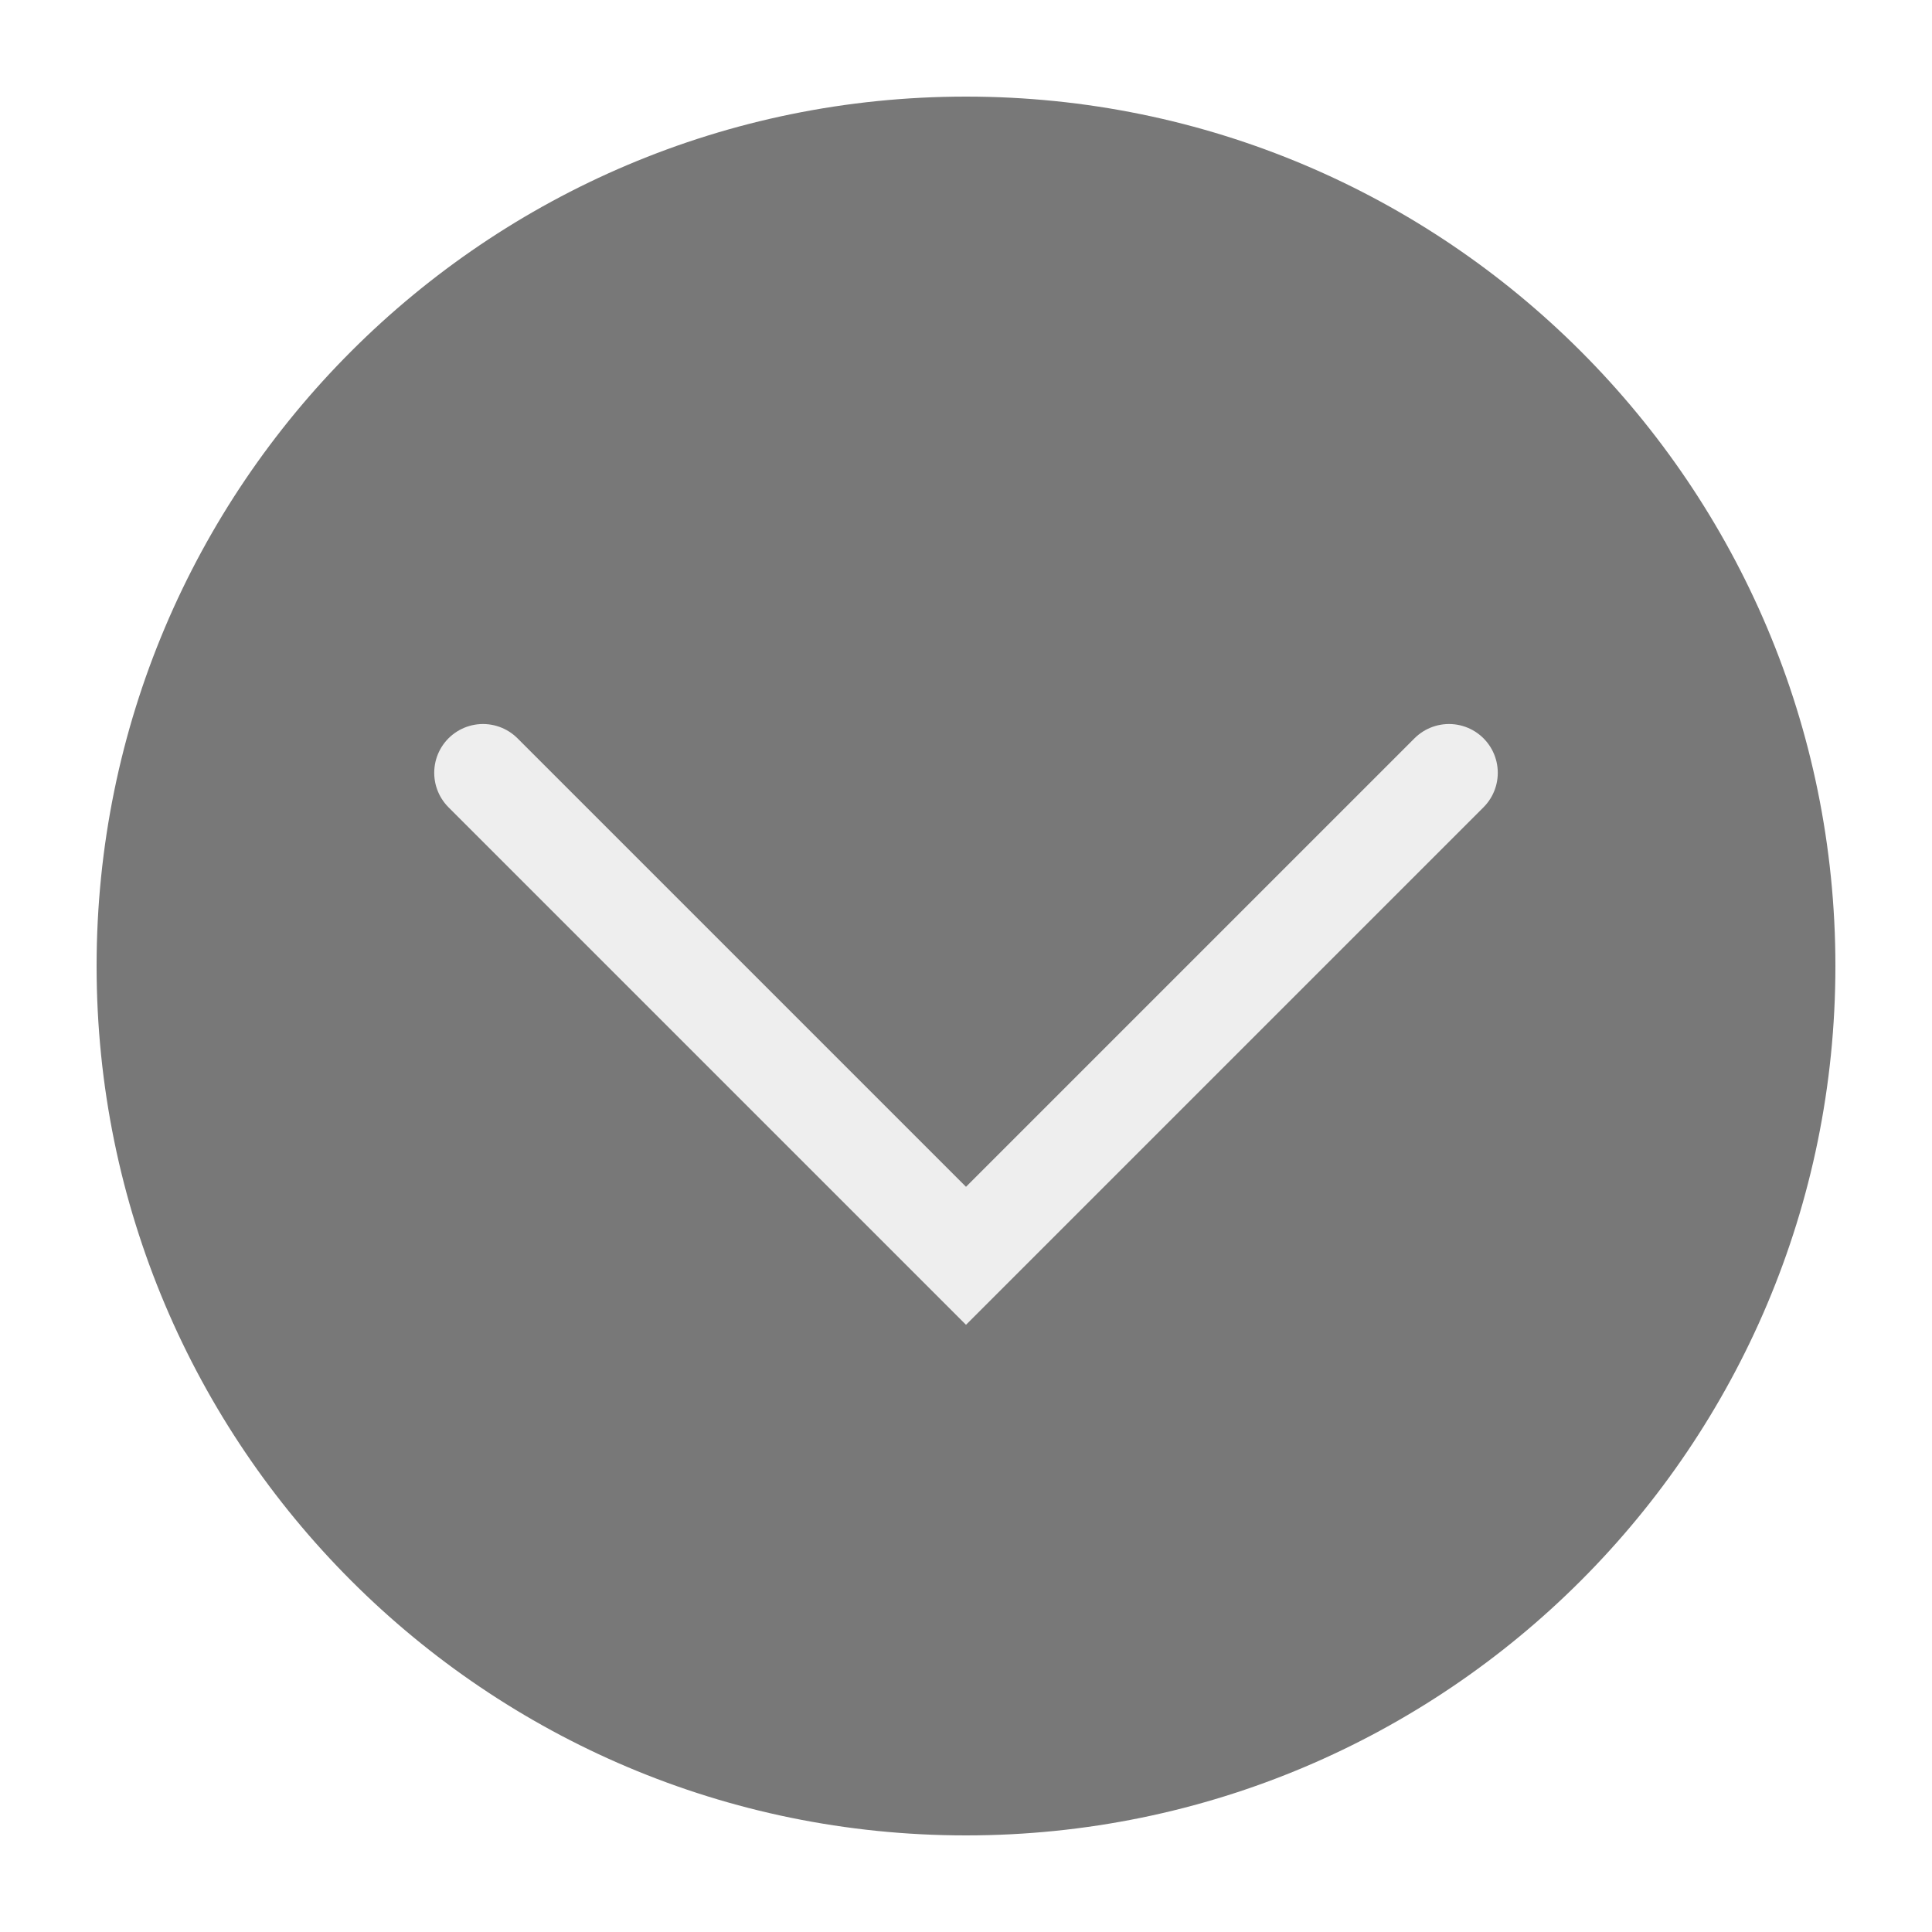
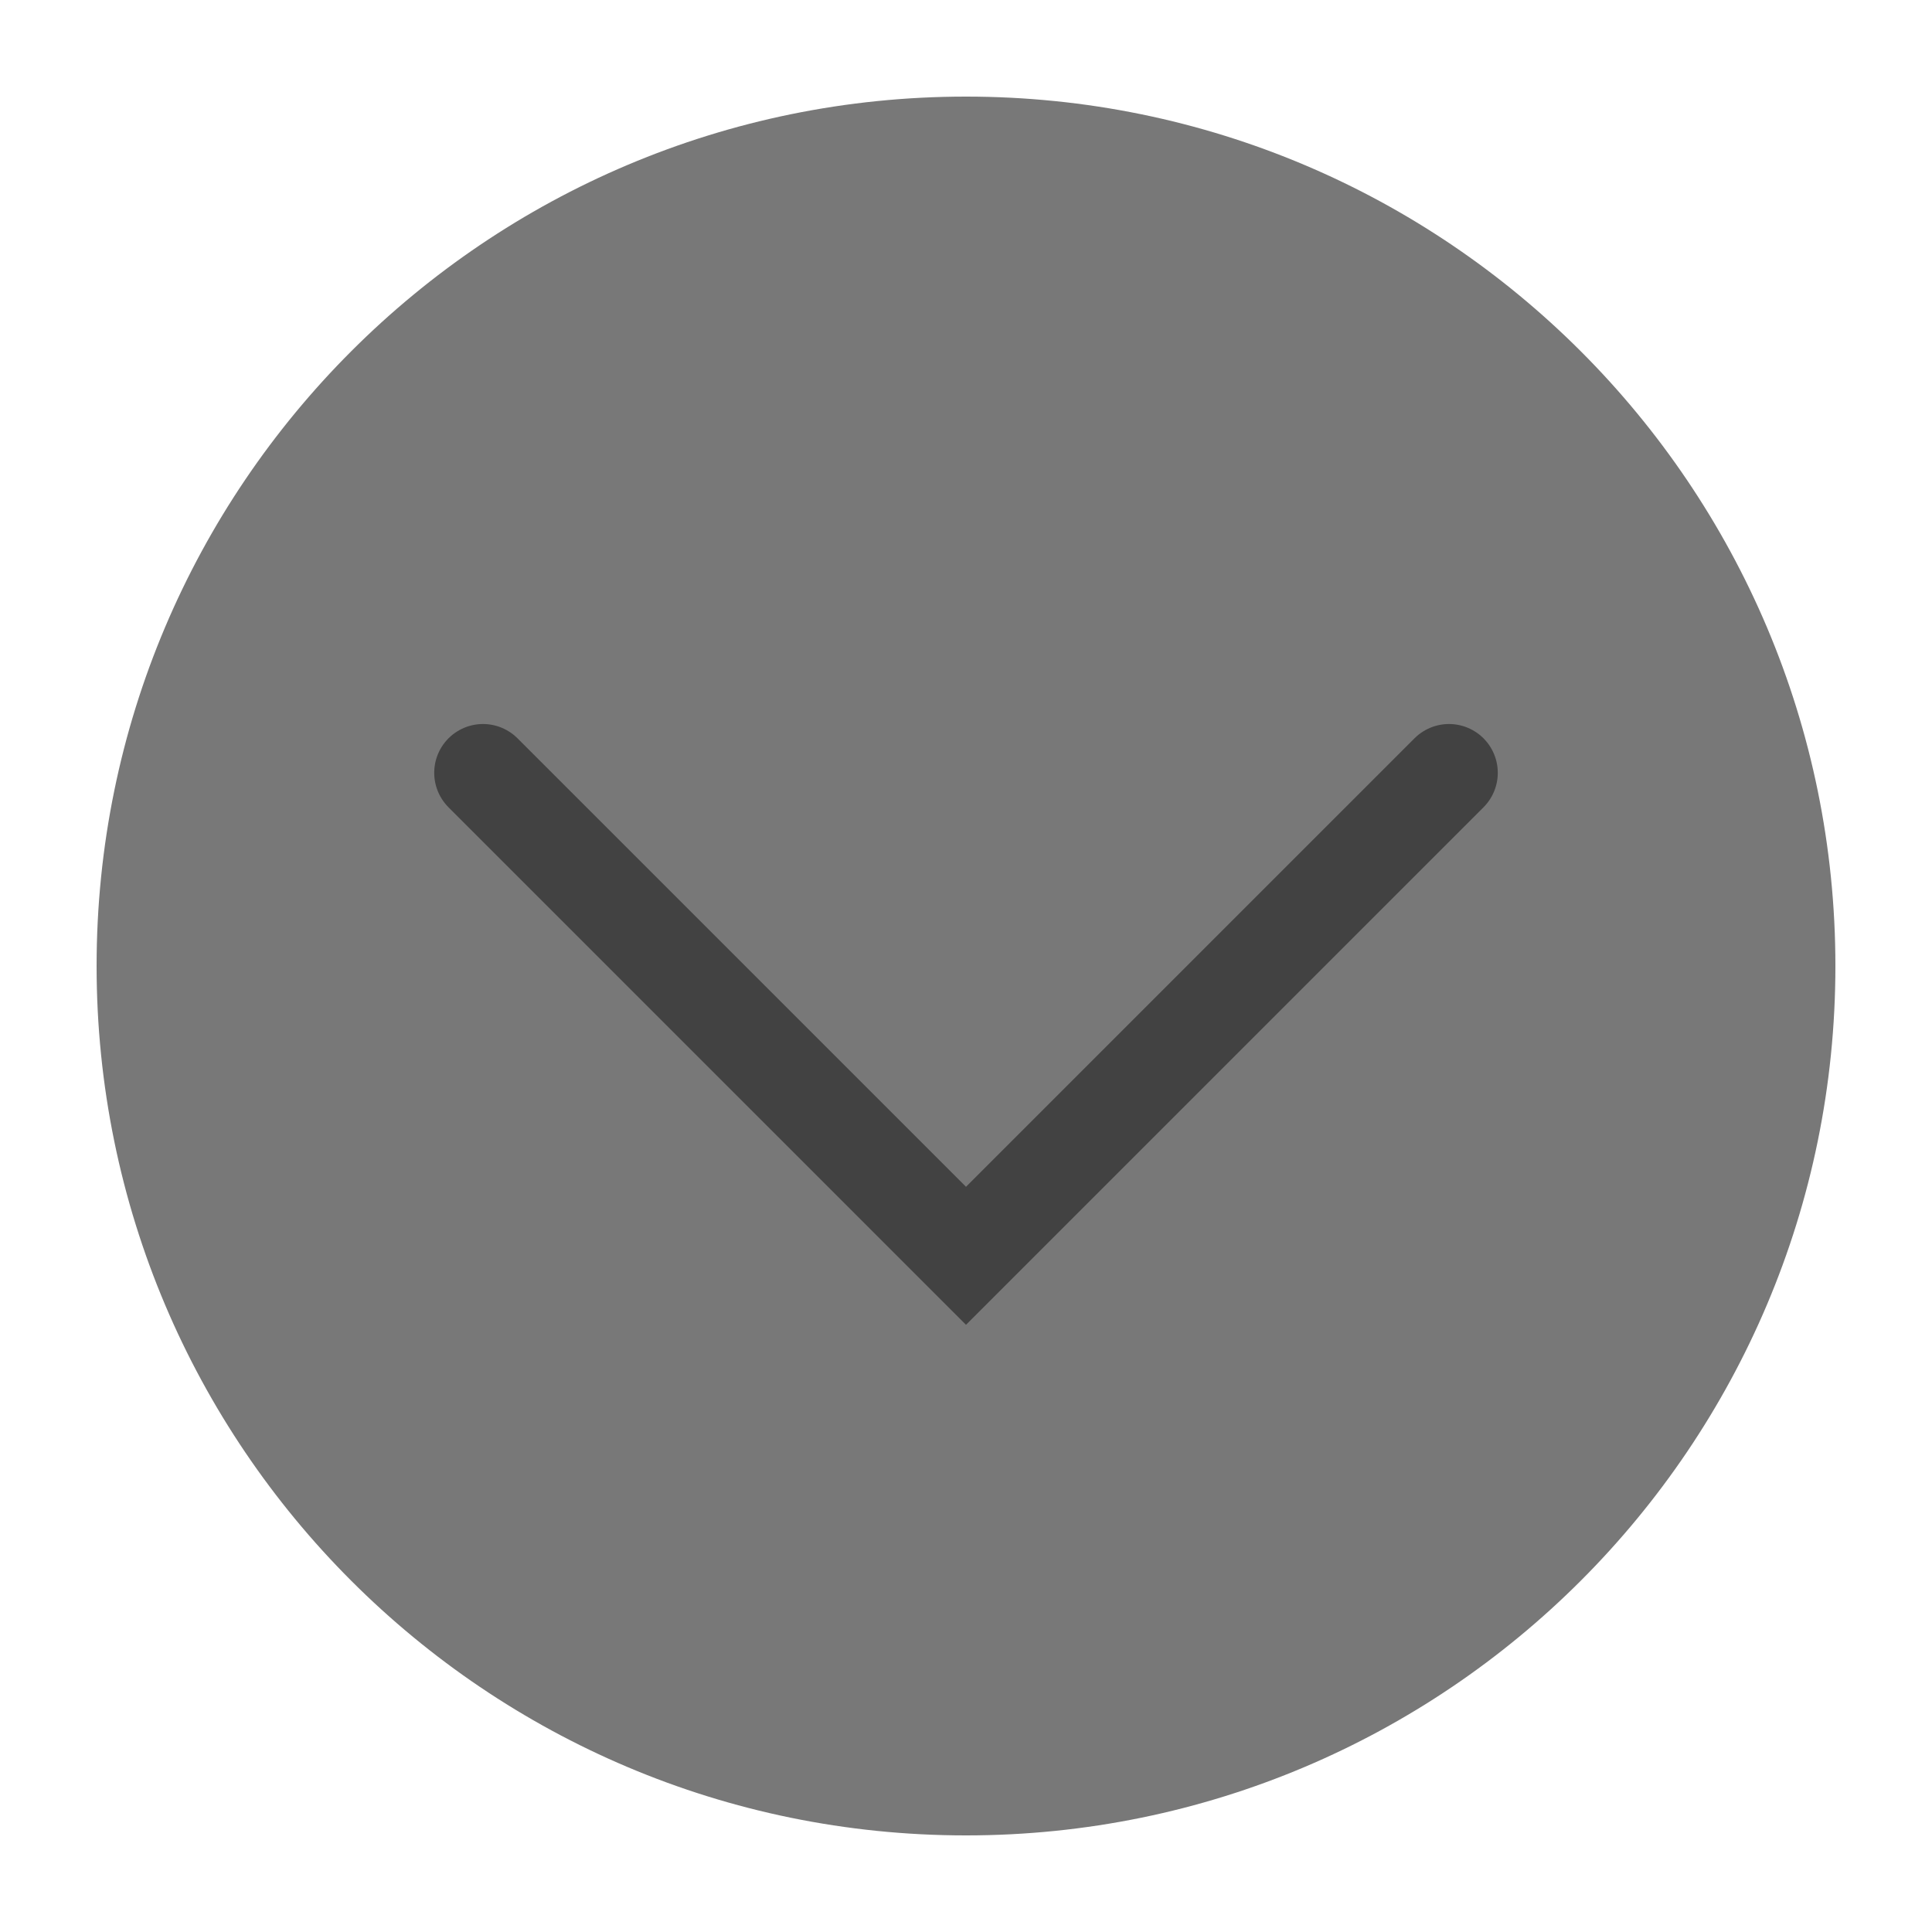
<svg xmlns="http://www.w3.org/2000/svg" viewBox="0 0 50 50" version="1.2" baseProfile="tiny">
  <defs>
</defs>
  <g fill="none" stroke="black" stroke-width="1" fill-rule="evenodd" stroke-linecap="square" stroke-linejoin="bevel">
    <g fill="#787878" fill-opacity="1" stroke="none" transform="matrix(2.5,0,0,2.5,2.5,2.5)" font-family="Segoe UI" font-size="12.5" font-weight="400" font-style="normal">
      <circle cx="9" cy="9" r="9" />
    </g>
-     <g fill="none" stroke="#eeeeee" stroke-opacity="1" stroke-width="1.01" stroke-linecap="round" stroke-linejoin="miter" stroke-miterlimit="2" transform="matrix(2.5,0,0,2.5,2.5,2.5)" font-family="Segoe UI" font-size="12.5" font-weight="400" font-style="normal">
+     <g fill="none" stroke="#424242" stroke-opacity="1" stroke-width="1.01" stroke-linecap="round" stroke-linejoin="miter" stroke-miterlimit="2" transform="matrix(2.5,0,0,2.5,2.5,2.5)" font-family="Segoe UI" font-size="12.5" font-weight="400" font-style="normal">
      <polyline fill="none" vector-effect="none" points="4,7 9,12 14,7 " />
    </g>
    <g fill="none" stroke="#000000" stroke-opacity="1" stroke-width="1" stroke-linecap="square" stroke-linejoin="bevel" transform="matrix(1,0,0,1,0,0)" font-family="Segoe UI" font-size="12.5" font-weight="400" font-style="normal">
</g>
  </g>
</svg>
